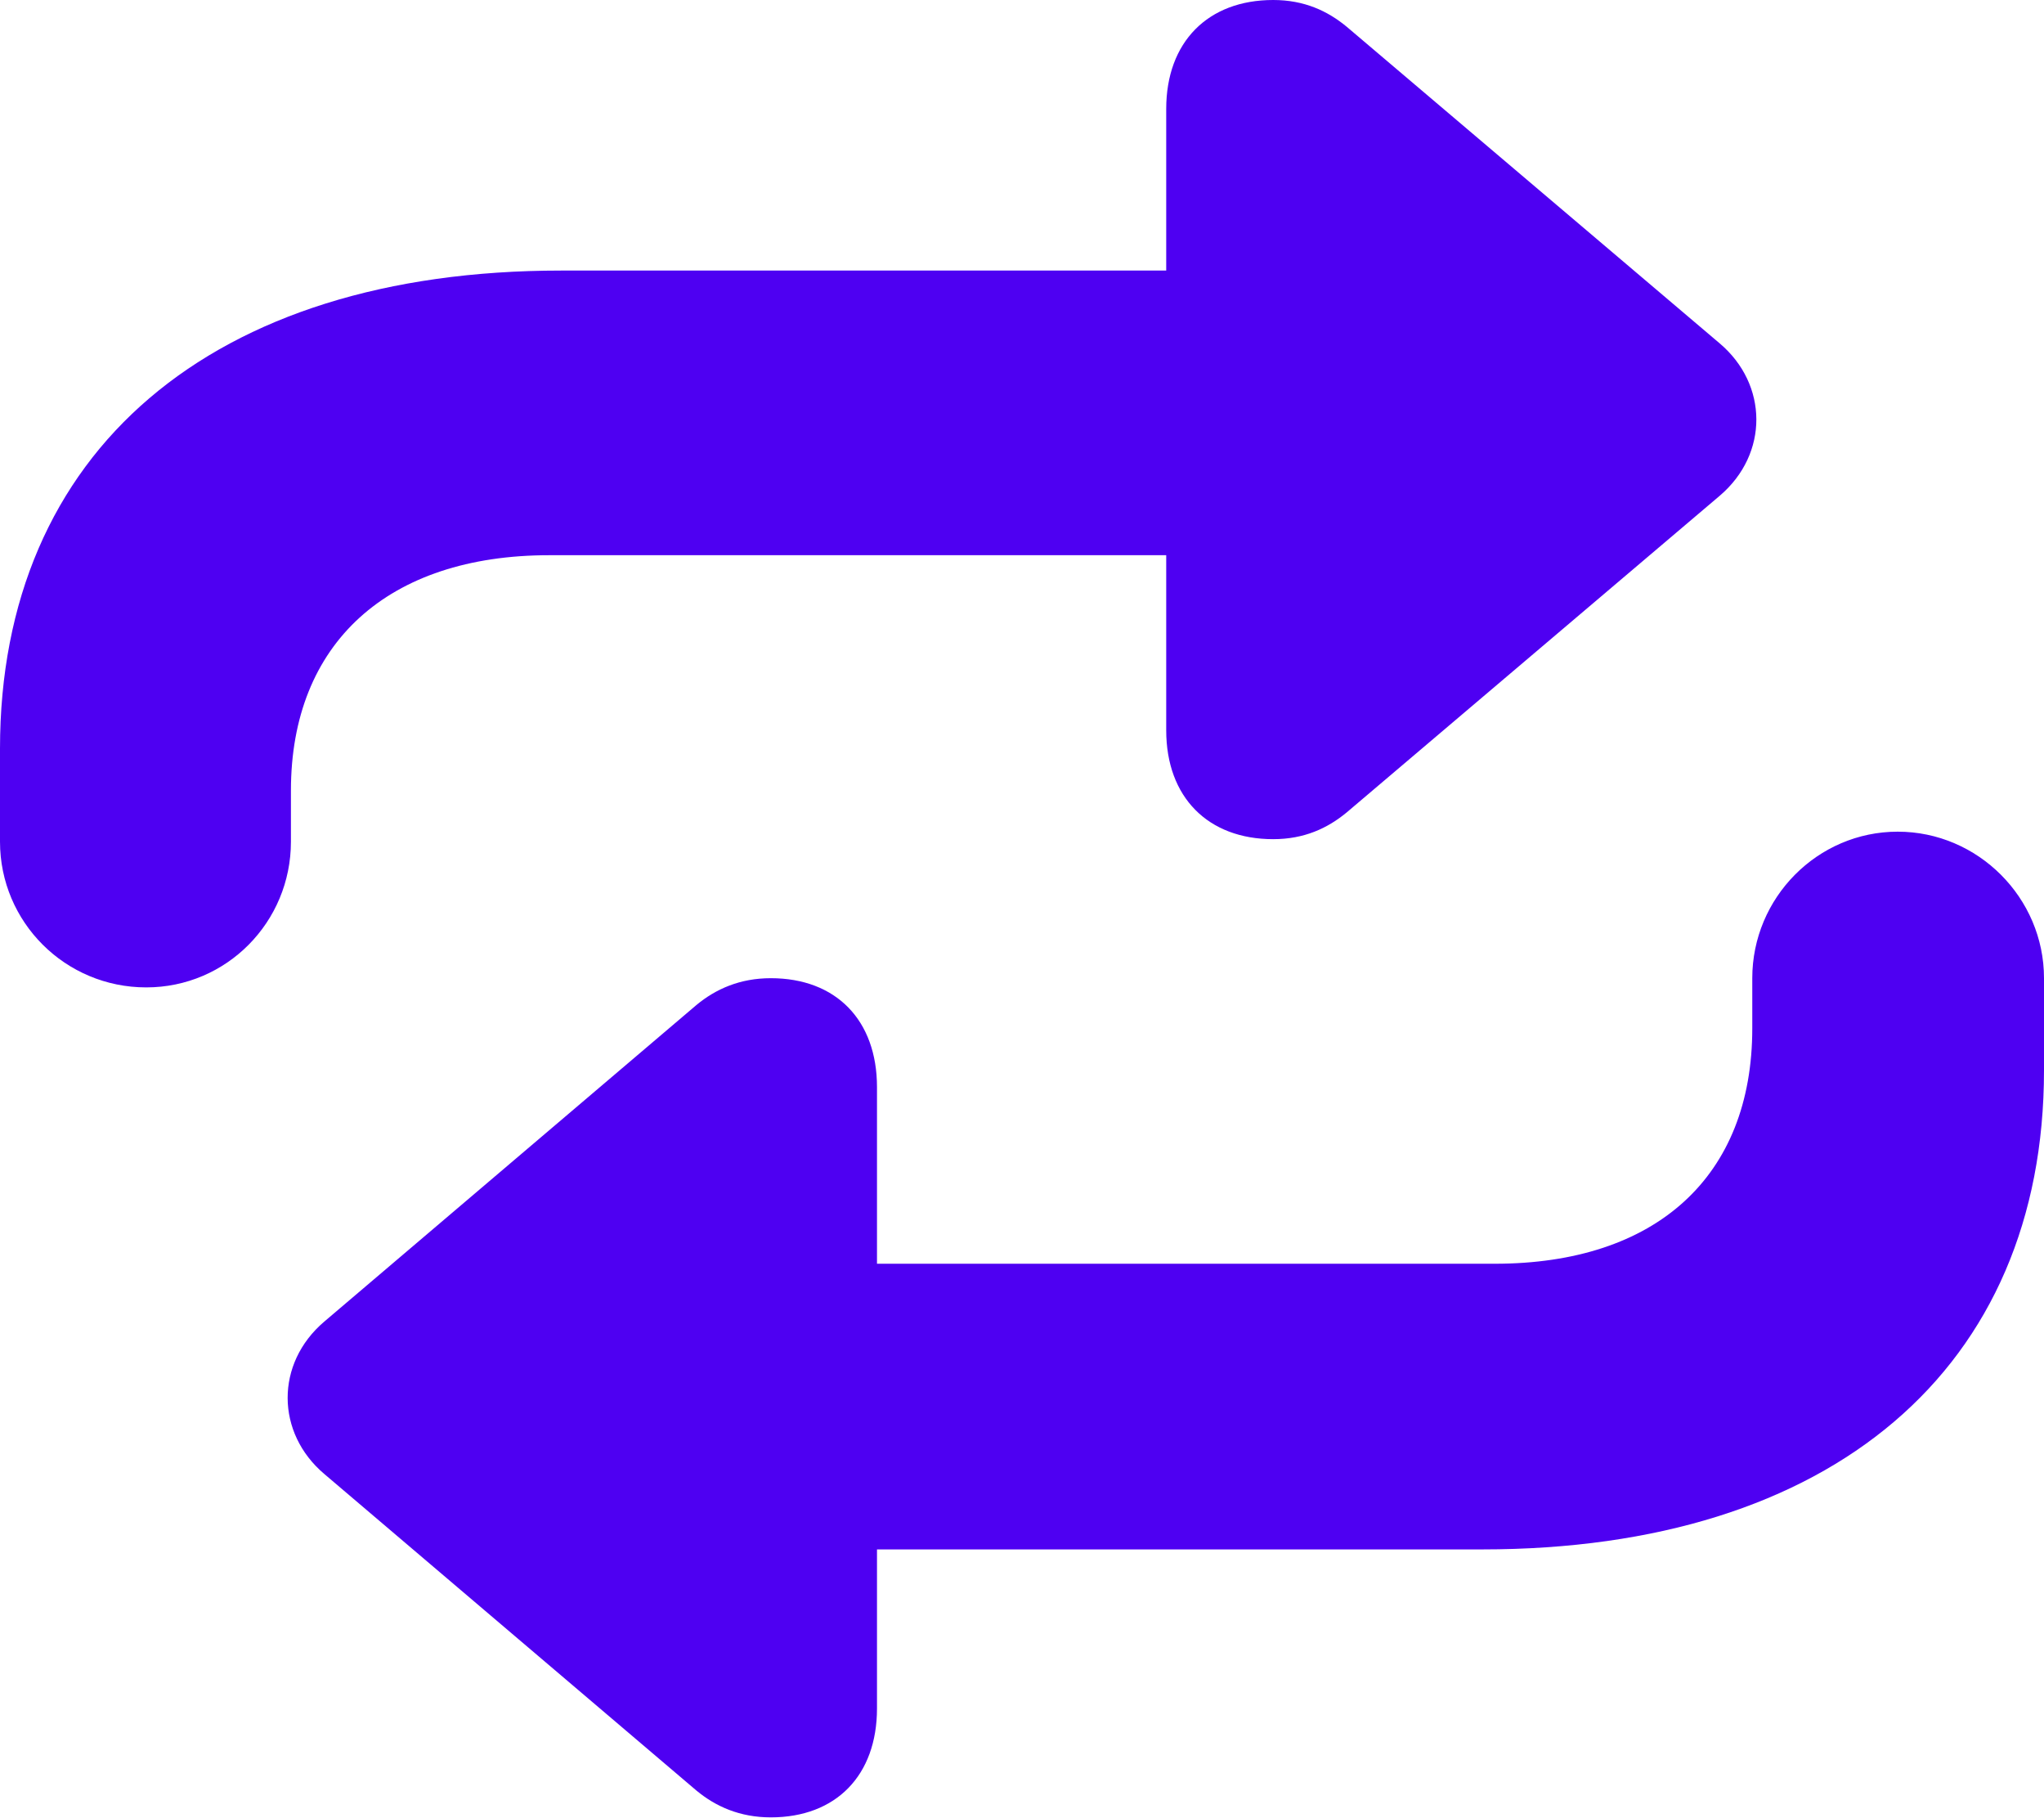
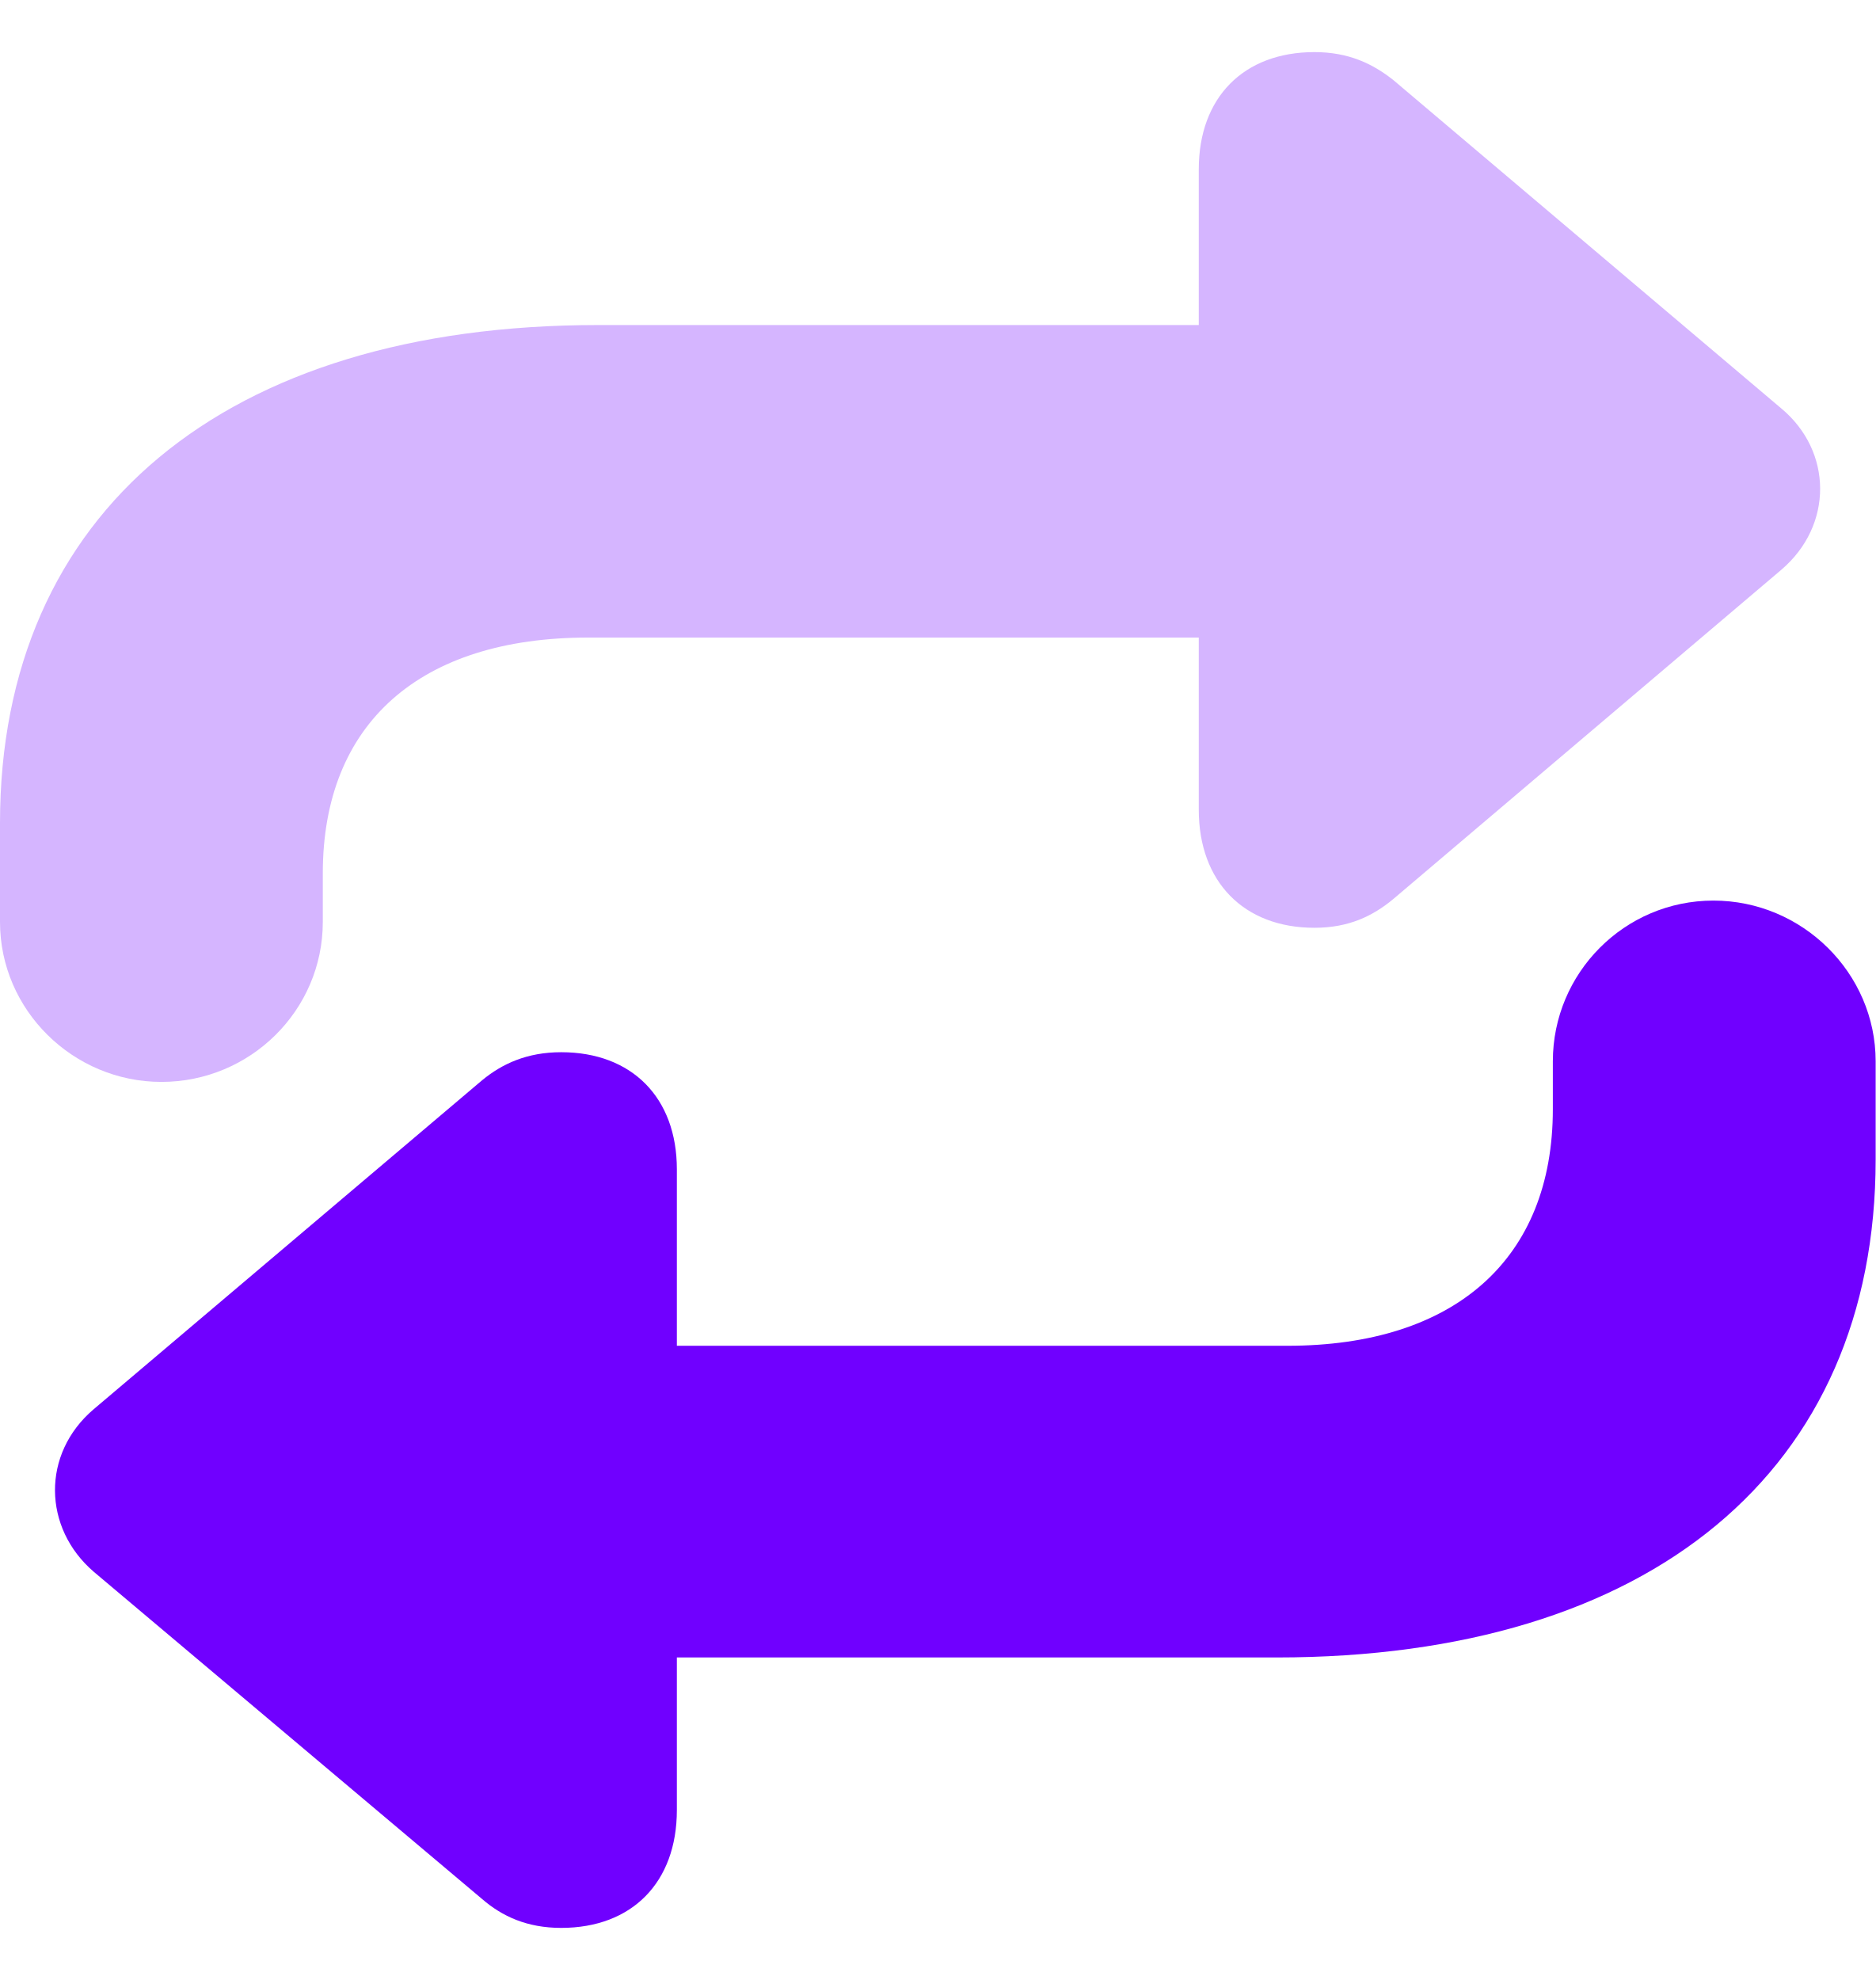
- <svg xmlns="http://www.w3.org/2000/svg" width="18" height="16" viewBox="0 0 18 16" fill="none">
-   <path d="M0 7.41C0 8.118 0.574 8.693 1.288 8.693C1.995 8.693 2.562 8.118 2.562 7.41V6.96C2.562 5.663 3.416 4.888 4.837 4.888H10.27V6.429C10.27 7.019 10.638 7.388 11.212 7.388C11.485 7.388 11.691 7.292 11.86 7.152L15.144 4.365C15.578 3.996 15.571 3.384 15.144 3.023L11.86 0.236C11.691 0.096 11.485 0 11.212 0C10.638 0 10.27 0.369 10.27 0.959V2.382H4.94C1.863 2.382 0 3.974 0 6.592V7.41ZM7.723 9.571C7.723 8.981 7.362 8.612 6.788 8.612C6.515 8.612 6.302 8.708 6.133 8.848L2.856 11.635C2.422 12.004 2.429 12.616 2.856 12.977L6.133 15.764C6.302 15.904 6.515 16 6.788 16C7.362 16 7.723 15.631 7.723 15.041V13.641H13.053C16.13 13.641 18 12.048 18 9.423V8.612C18 7.904 17.418 7.322 16.712 7.322C16.005 7.322 15.431 7.904 15.431 8.612V9.054C15.431 10.359 14.584 11.126 13.163 11.126H7.723V9.571Z" fill="#4E00F2" />
+ <svg xmlns="http://www.w3.org/2000/svg" width="18" height="19" viewBox="0 0 18 19" fill="none">
+   <path d="M6.496 11.221C6.496 10.533 6.064 10.097 5.386 10.097C5.058 10.097 4.819 10.208 4.627 10.366L0.899 13.523C0.396 13.951 0.412 14.663 0.899 15.082L4.627 18.223C4.819 18.389 5.058 18.5 5.386 18.5C6.064 18.5 6.496 18.065 6.496 17.369V15.905H12.252C15.845 15.905 18.001 14.109 18.001 11.126V10.184C18.001 9.338 17.298 8.642 16.444 8.642C15.589 8.642 14.903 9.338 14.903 10.184V10.643C14.903 12.083 13.961 12.914 12.356 12.914H6.496V11.221Z" fill="#7000FF" />
+   <path d="M1.549 10.382C0.703 10.382 0 9.694 0 8.847V7.898C0 4.915 2.156 3.119 5.741 3.119H11.505V1.624C11.505 0.935 11.936 0.5 12.615 0.5C12.942 0.5 13.174 0.611 13.373 0.769L17.094 3.918C17.589 4.329 17.597 5.042 17.094 5.469L13.373 8.626C13.174 8.792 12.942 8.903 12.615 8.903C11.936 8.903 11.505 8.46 11.505 7.771V6.118H5.645C4.032 6.118 3.098 6.94 3.098 8.38V8.847C3.098 9.694 2.403 10.382 1.549 10.382Z" fill="#D5B5FF" />
</svg>
